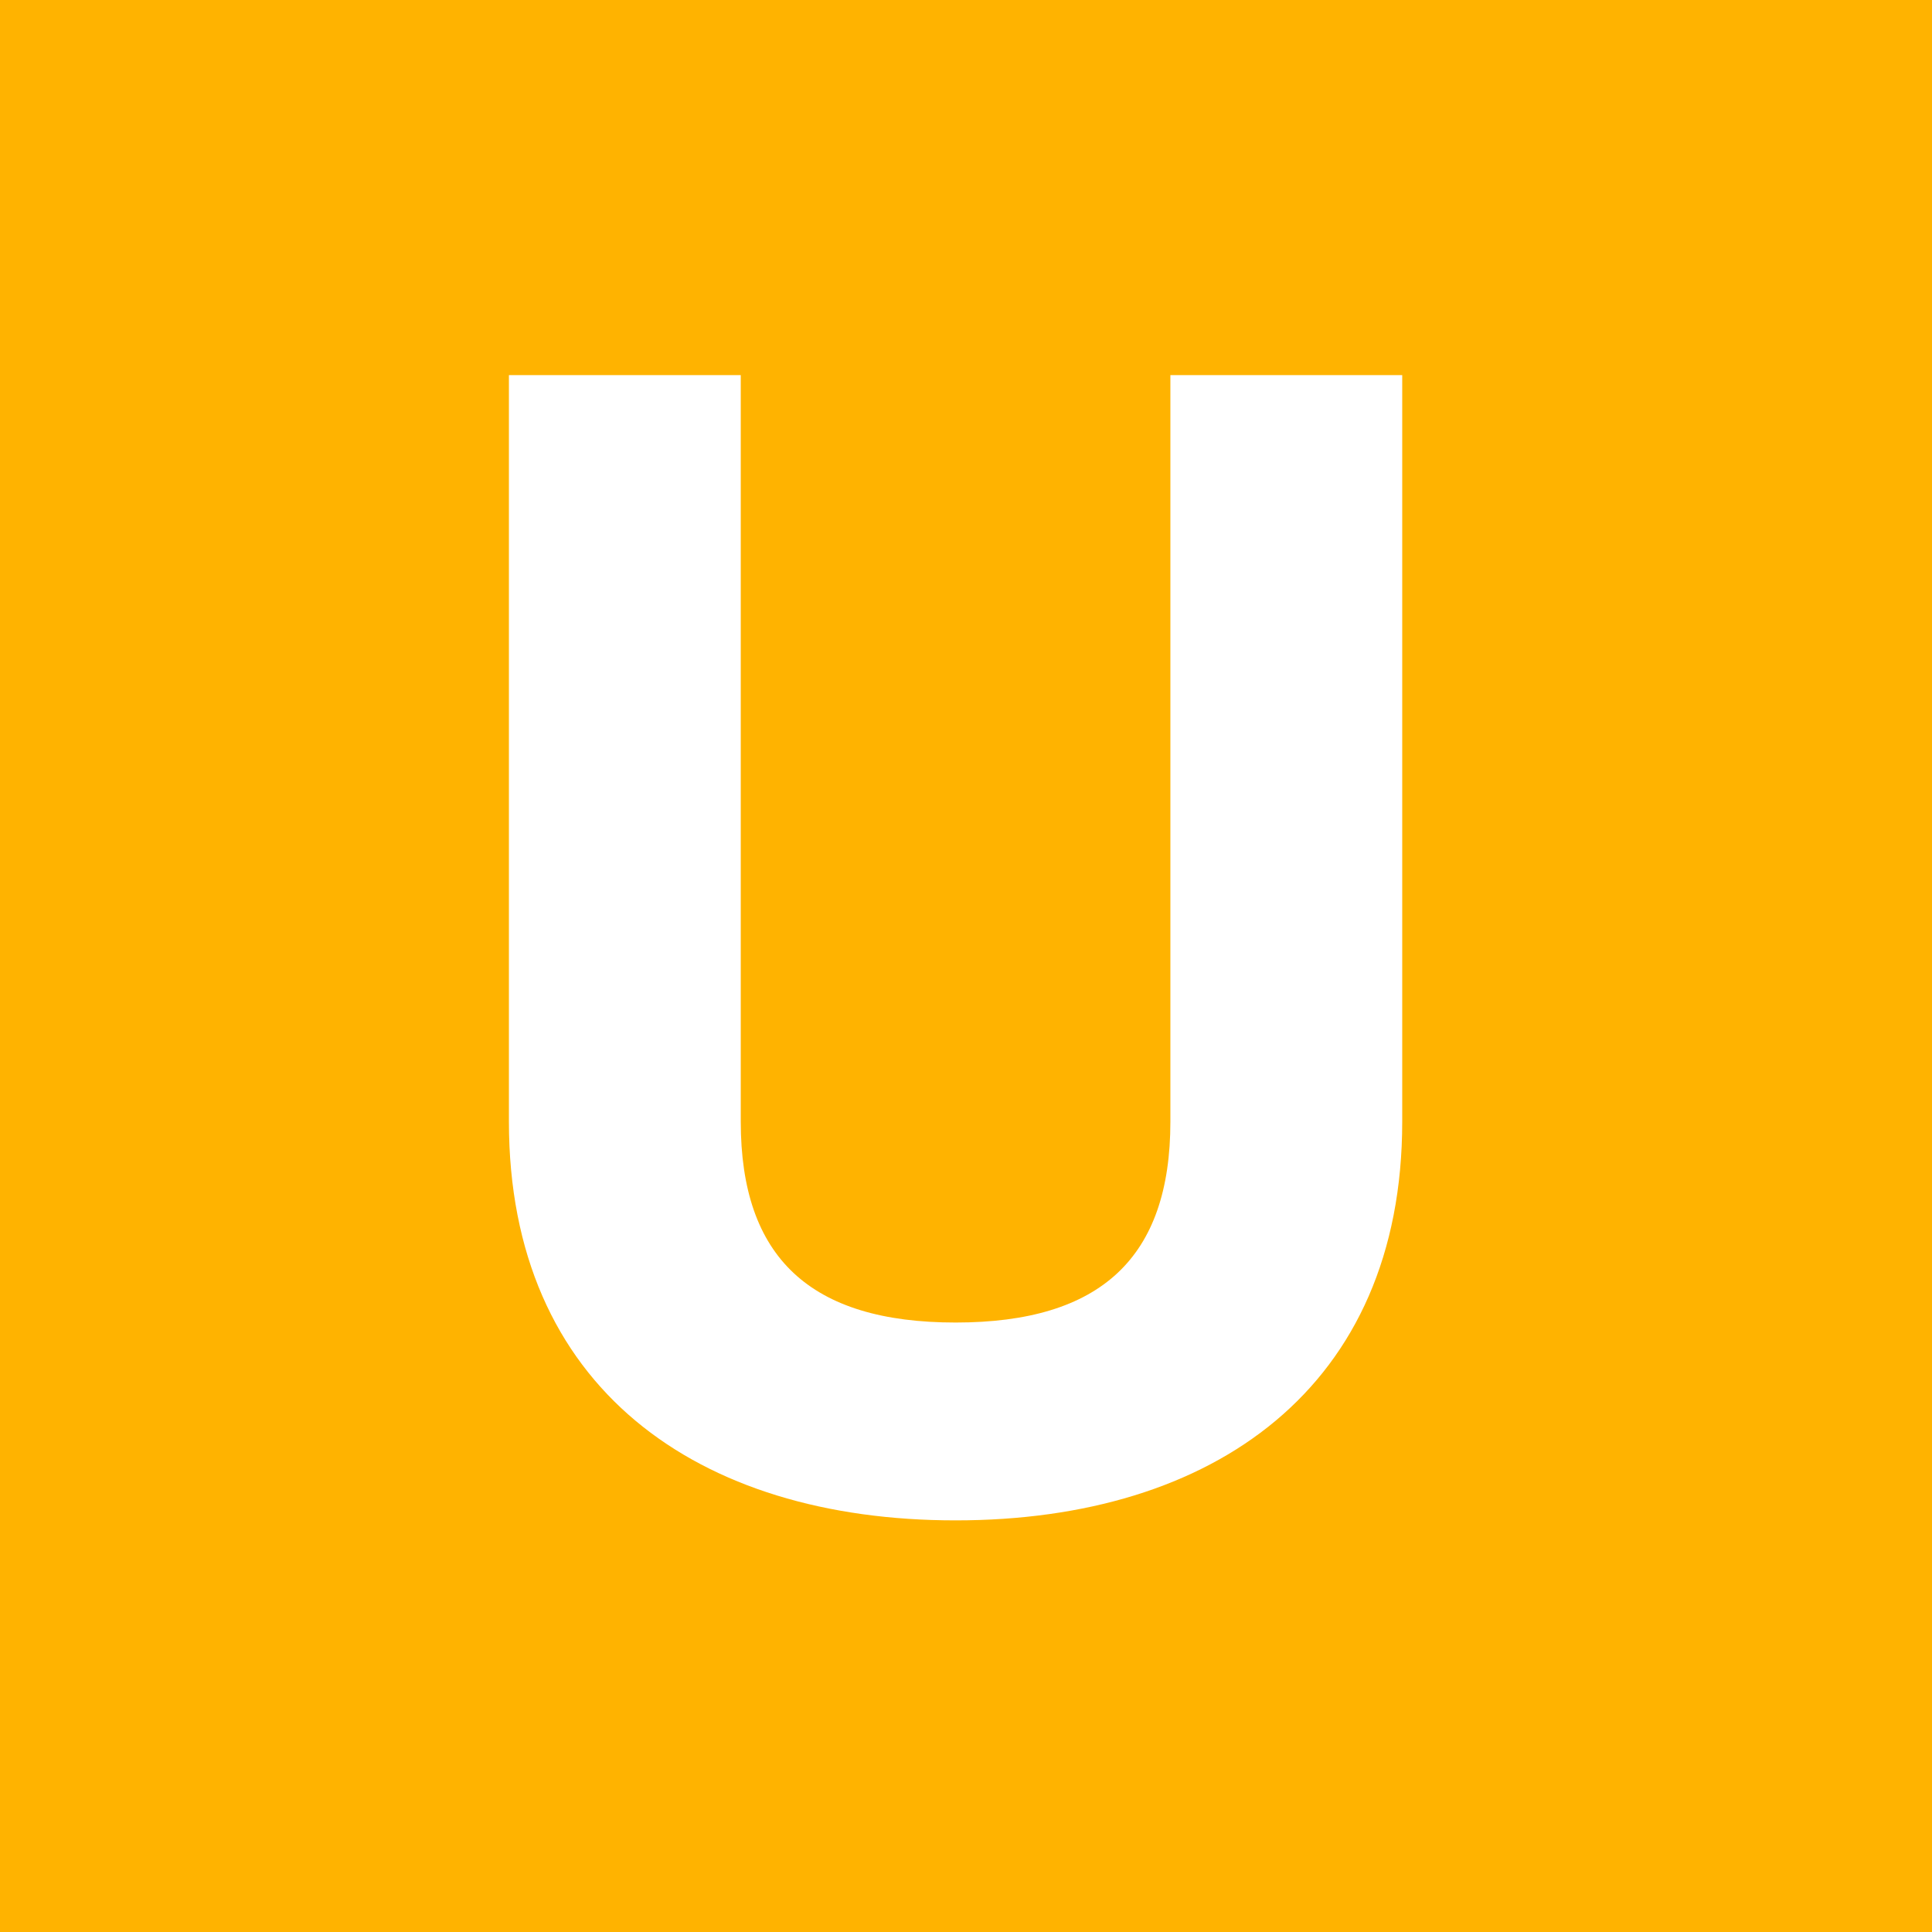
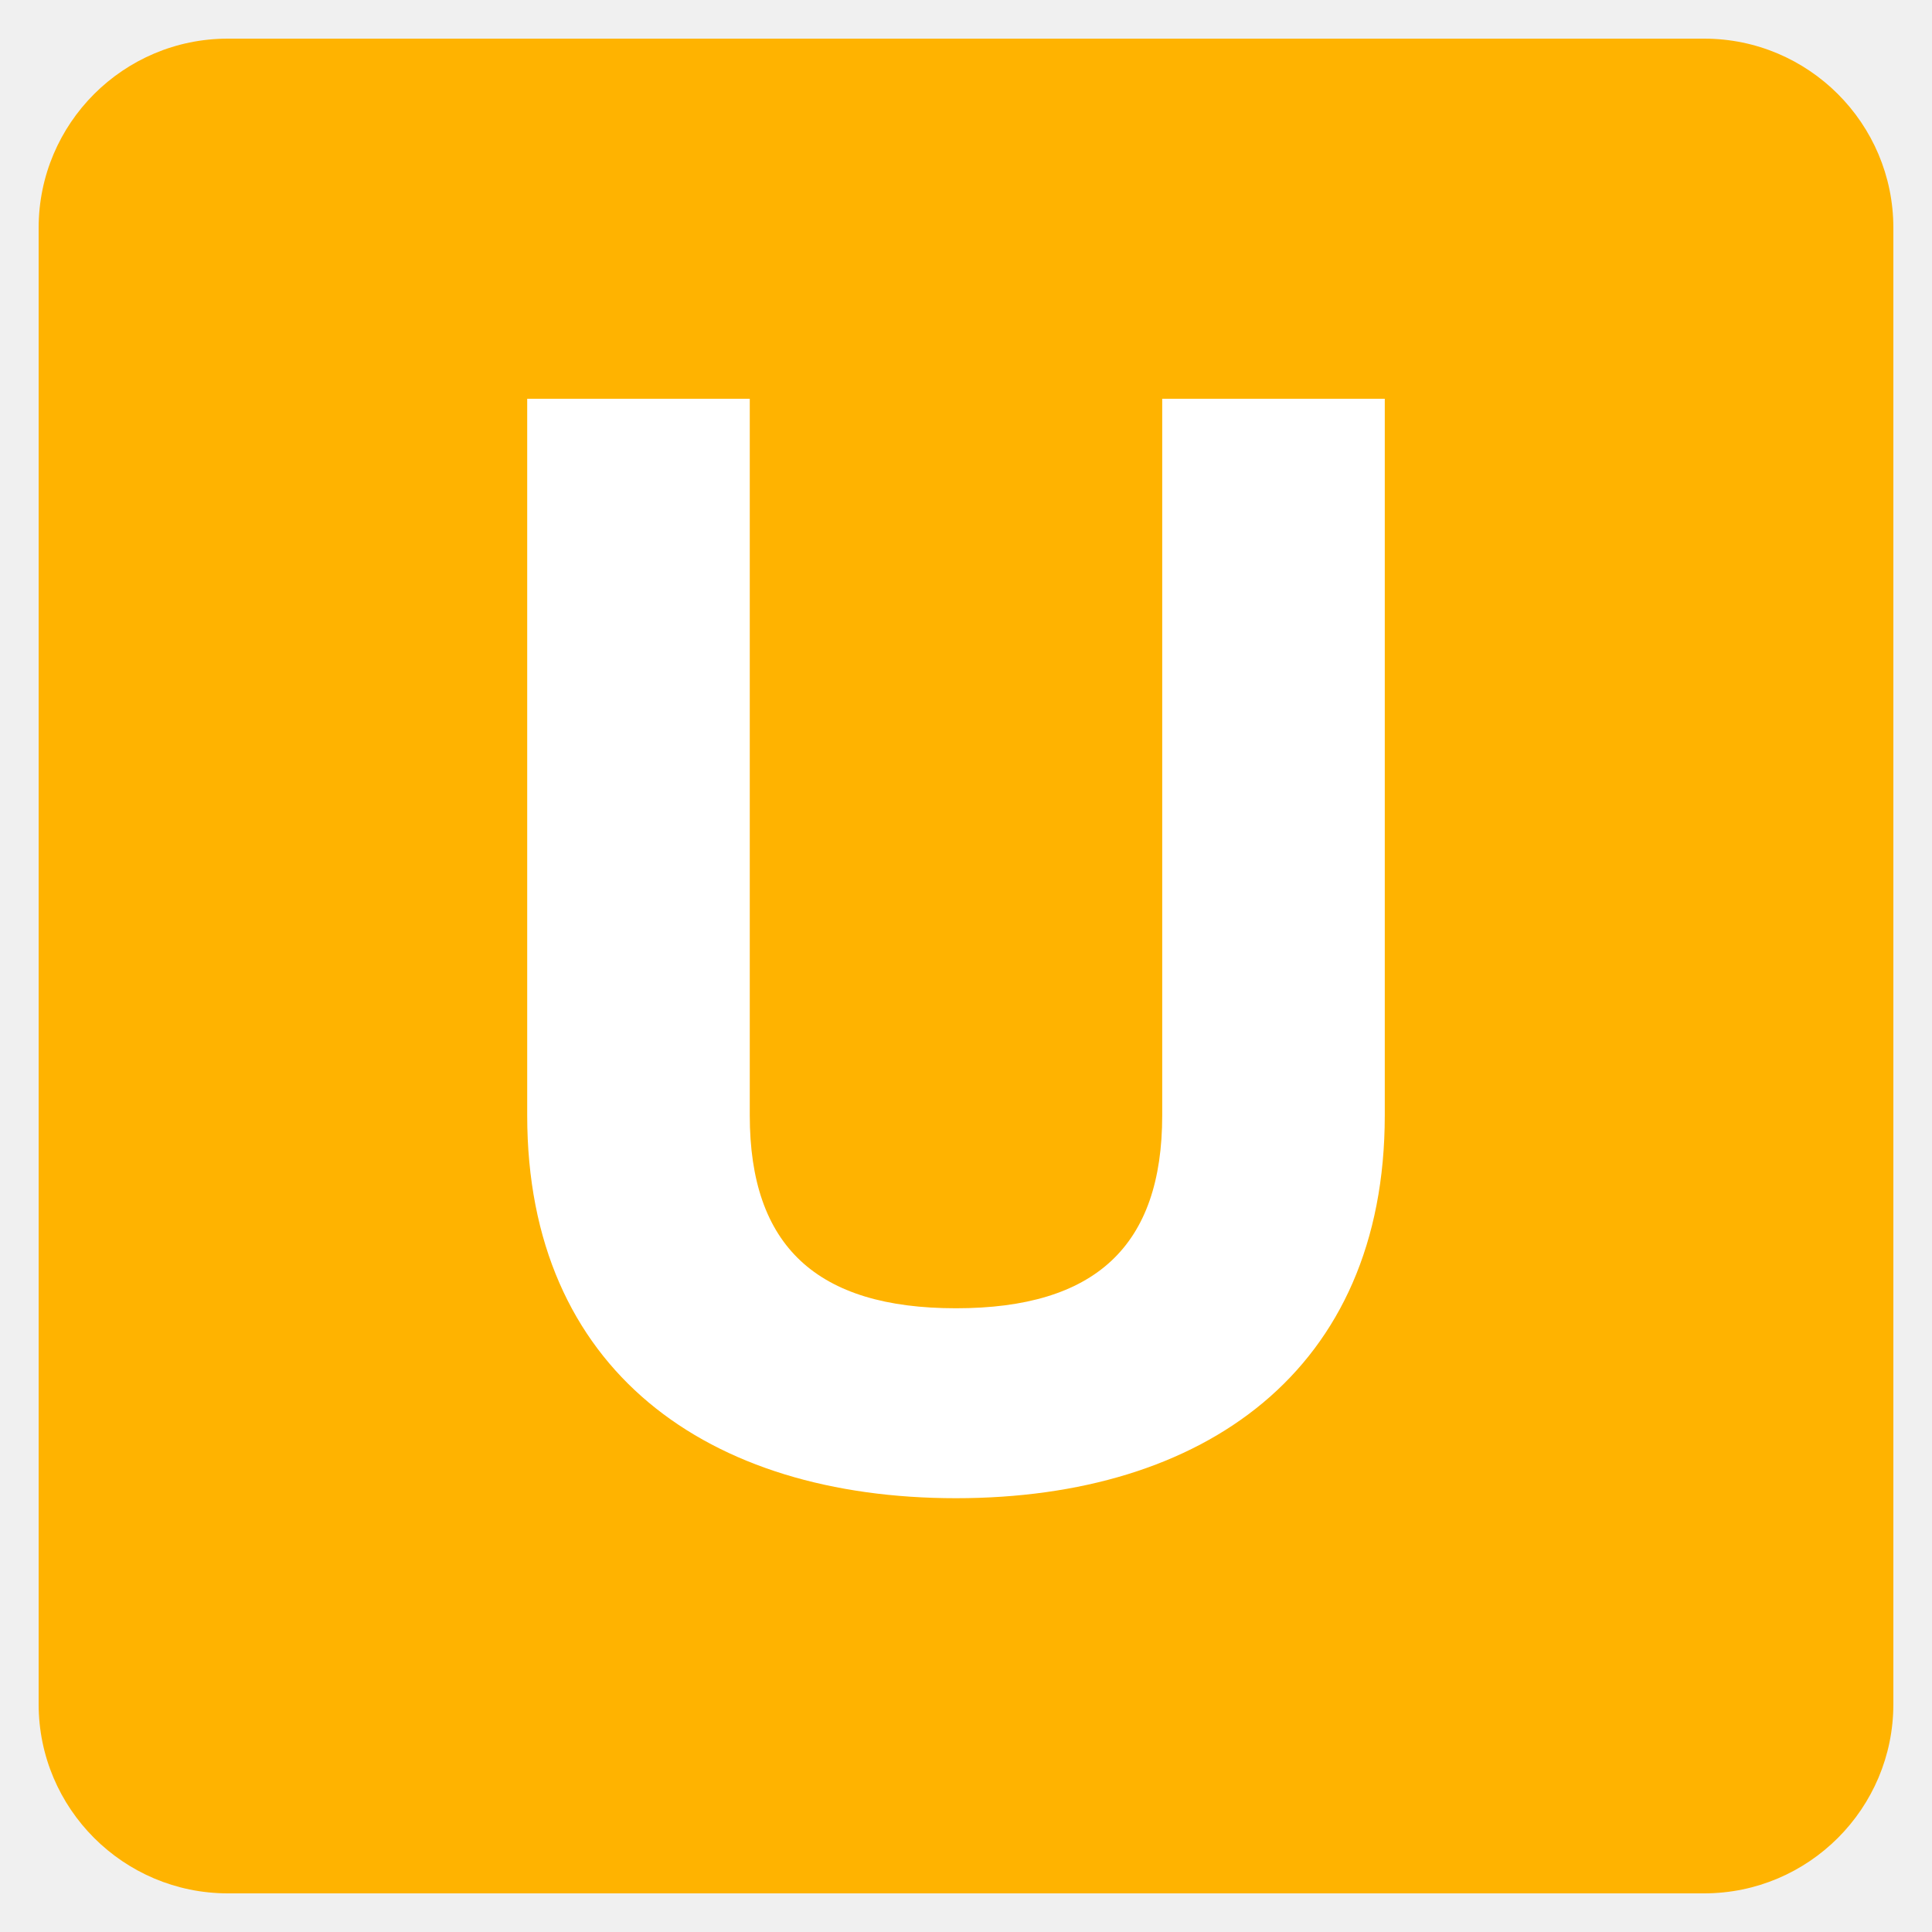
<svg xmlns="http://www.w3.org/2000/svg" width="100%" height="100%" viewBox="0 0 500 500" version="1.1" xml:space="preserve" style="fill-rule:evenodd;clip-rule:evenodd;stroke-linejoin:round;stroke-miterlimit:2;">
-   <g id="BG">
-     <rect x="0" y="0" width="500" height="500" style="fill:rgb(255,179,0);" />
+   <g transform="matrix(0.96,0,0,0.96,10,10)">
+     <g id="BG">
+       <path d="M500,51.014C500,22.858 477.142,0 448.986,0L51.014,0C22.858,0 0,22.858 0,51.014L0,448.986C0,477.142 22.858,500 51.014,500L448.986,500C477.142,500 500,477.142 500,448.986L500,51.014Z" style="fill:rgb(255,179,0);" />
+     </g>
  </g>
-   <g id="U">
-     <text x="101.301px" y="388.676px" style="font-family:'HelveticaNeue-Bold', 'Helvetica Neue';font-weight:700;font-size:400px;fill:white;">U</text>
+   <g transform="matrix(0.96,0,0,0.96,107.249,383.129)">
+     <g id="U">
+       <text x="0px" y="0px" style="font-family:'HelveticaNeue-Bold', 'Helvetica Neue';font-weight:700;font-size:400px;fill:white;">U</text>
+     </g>
  </g>
</svg>
